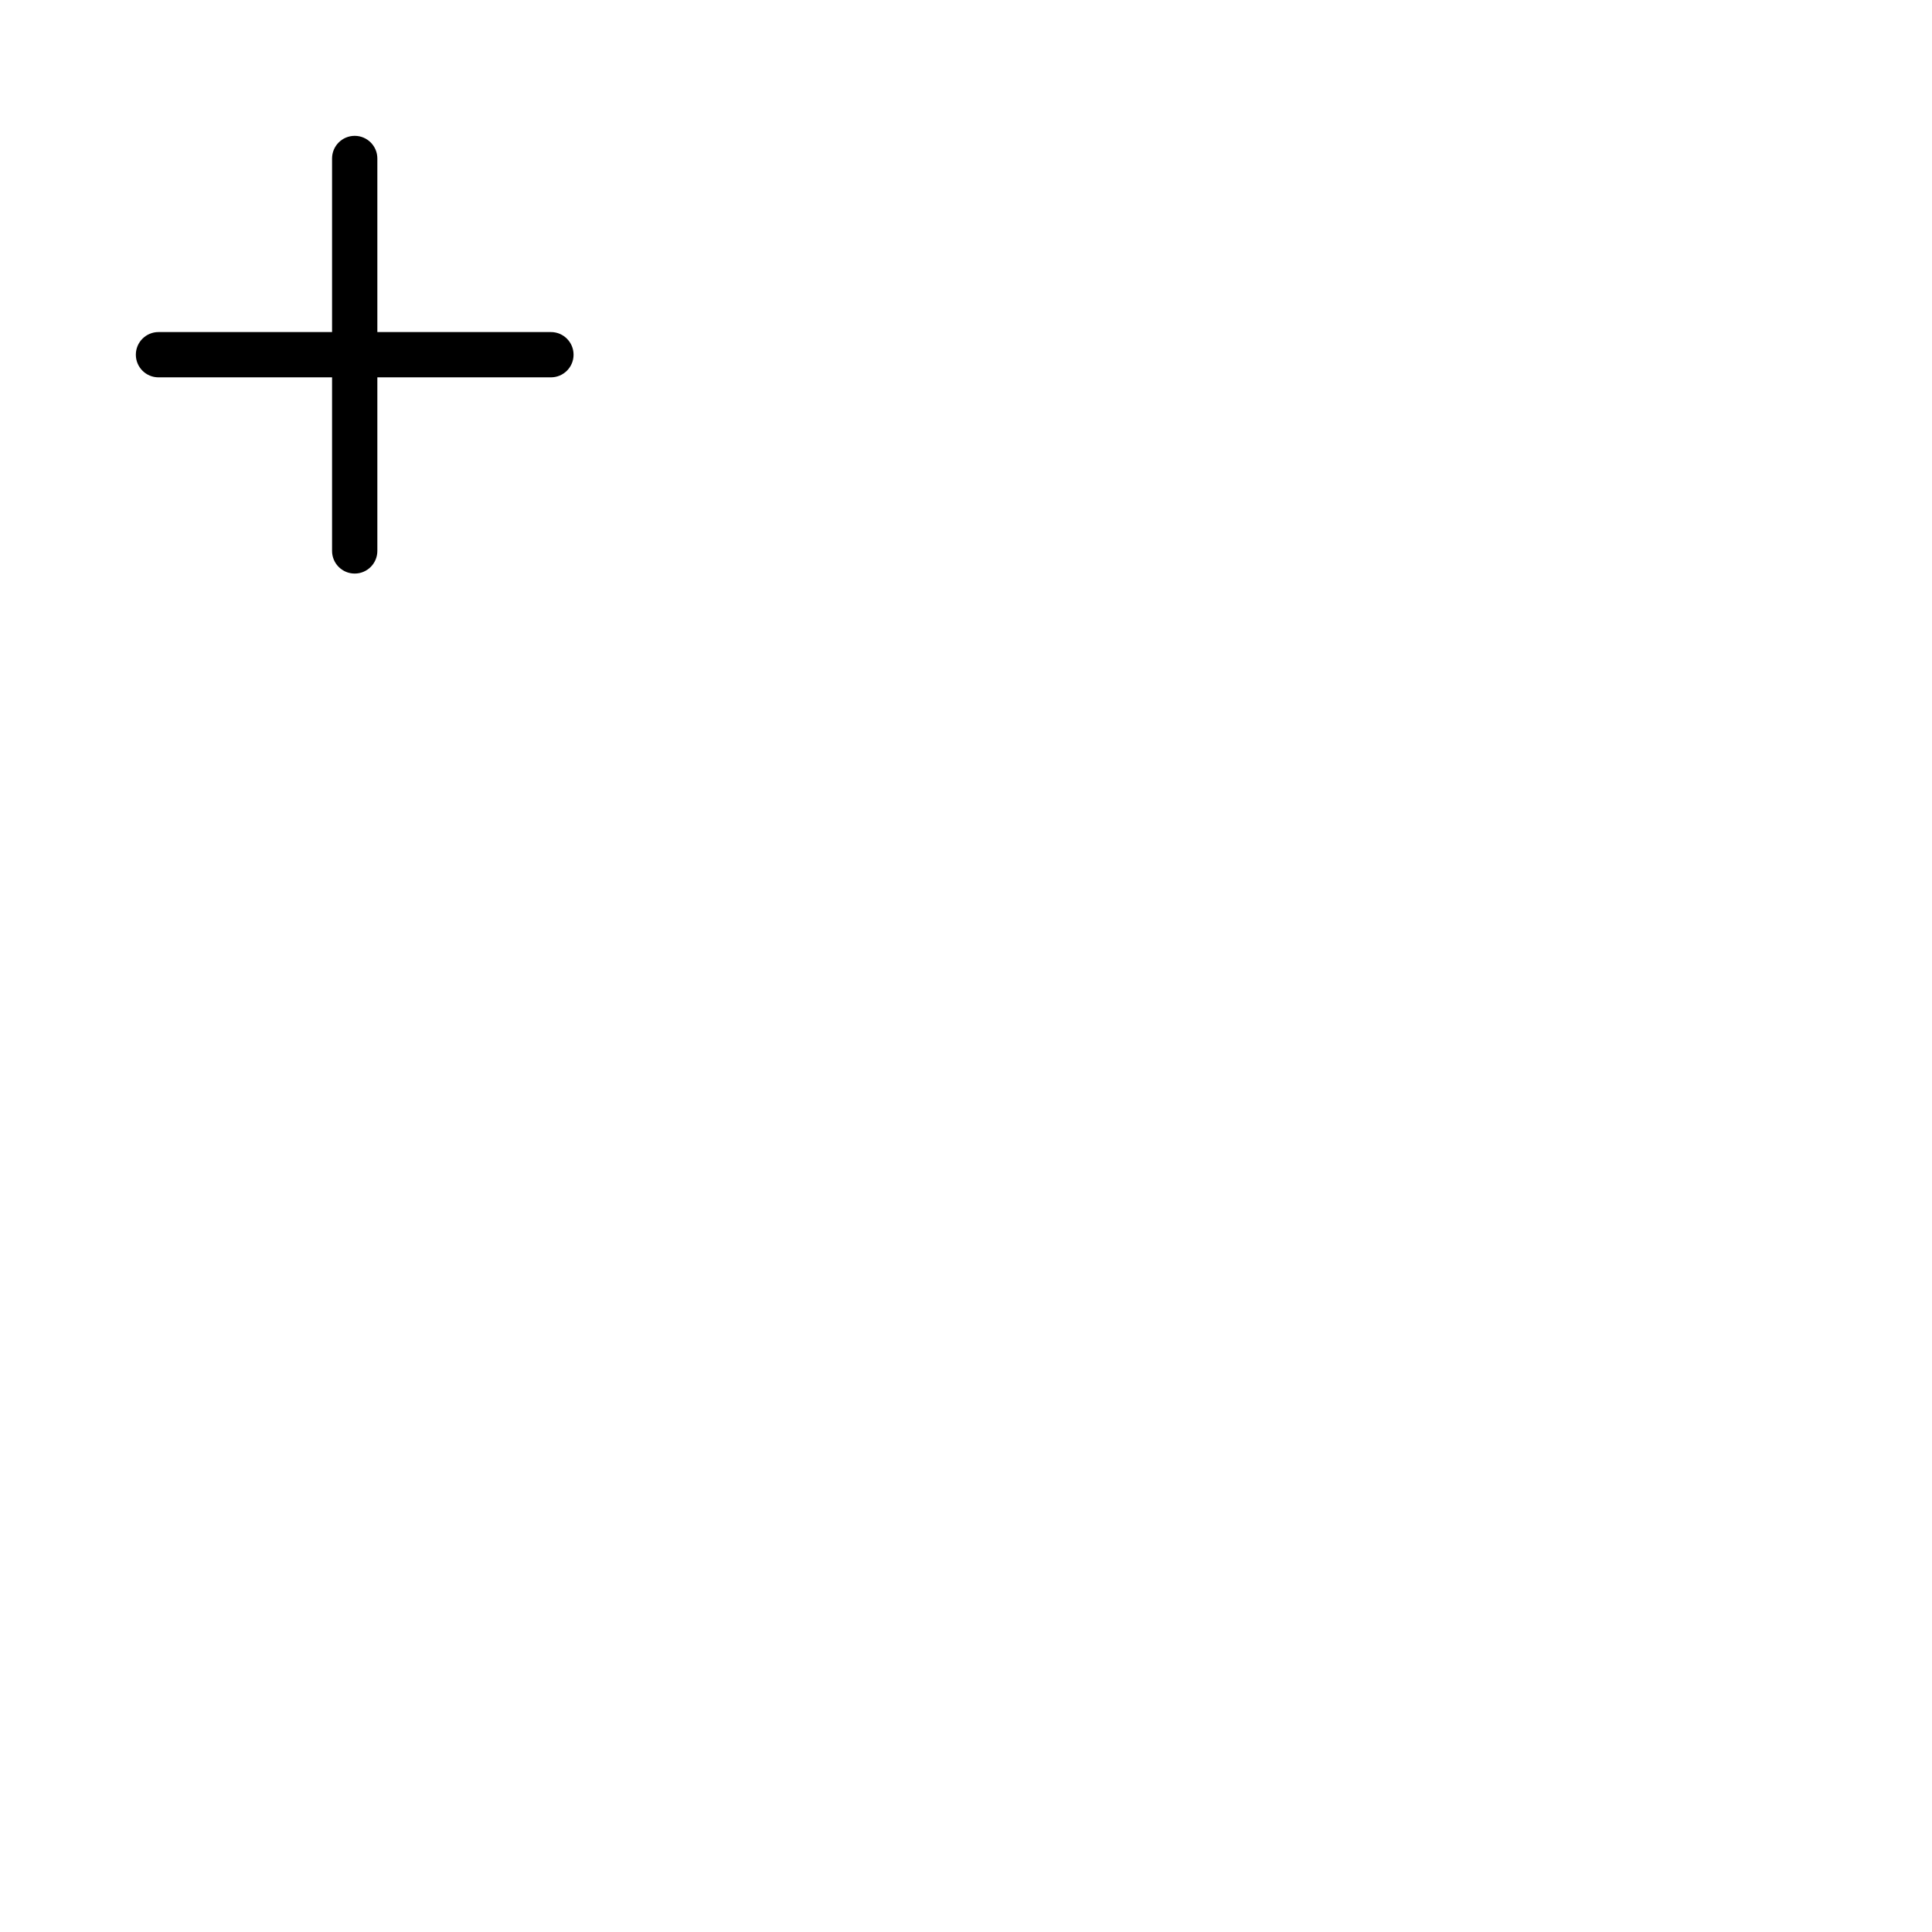
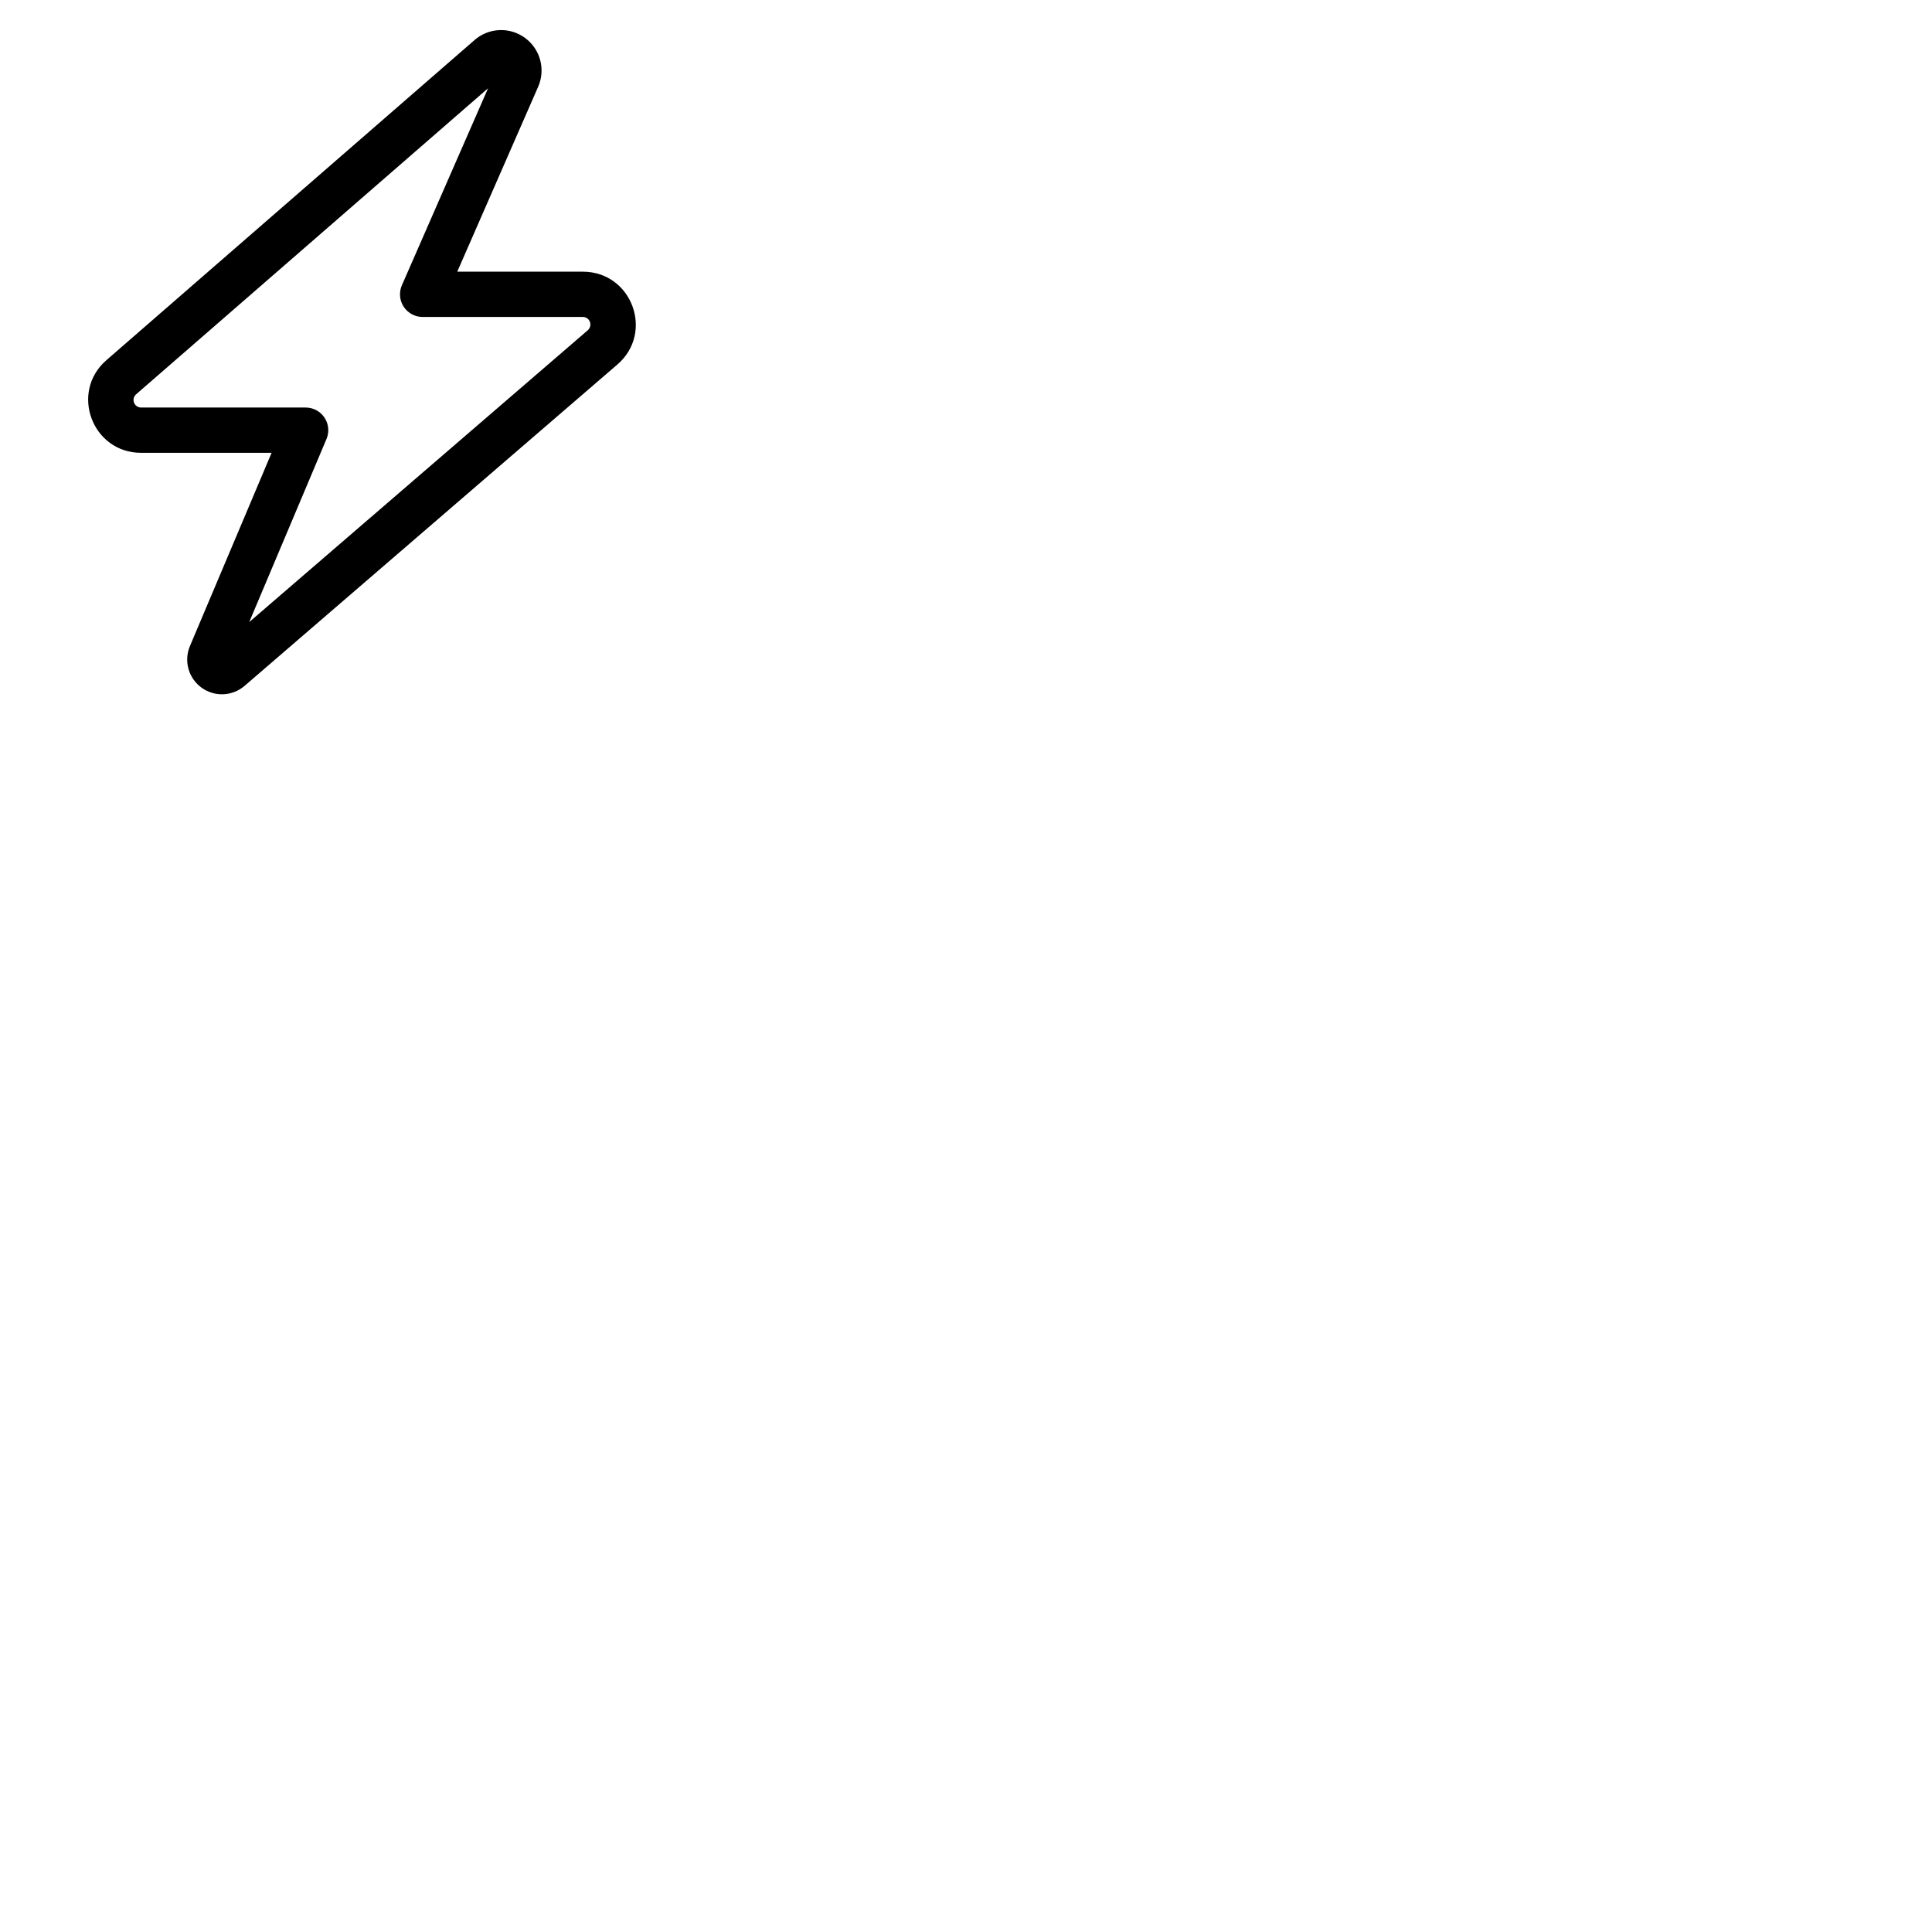
- <svg width="64" height="64" viewport="0 0 64 64">
-   <path fillrule="evenodd" d="M11.75 4.5a.75.75 0 01.75.75V11h5.75a.75.75 0 010 1.5H12.5v5.75a.75.75 0 01-1.5 0V12.5H5.25a.75.75 0 010-1.5H11V5.25a.75.75 0 01.75-.75z" />
+ <svg xmlns="http://www.w3.org/2000/svg" width="64" height="64" viewport="0 0 64 64">
+   <path fillrule="evenodd" cliprule="evenodd" d="M16.168 2.924L4.51 13.061a.25.25 0 00.164.439h5.45a.75.75 0 01.692 1.041l-2.56 6.066 11.216-9.668a.251.251 0 00-.021-.395.25.25 0 00-.143-.044H14a.75.75 0 01-.687-1.05l2.855-6.526zm-.452-1.595a1.34 1.34 0 012.109 1.55L15.147 9h4.161c1.623 0 2.372 2.016 1.143 3.075L8.101 22.721a1.15 1.15 0 01-1.81-1.317L8.997 15H4.674c-1.62 0-2.37-2.008-1.148-3.07l12.19-10.6v-.001z" />
</svg>
